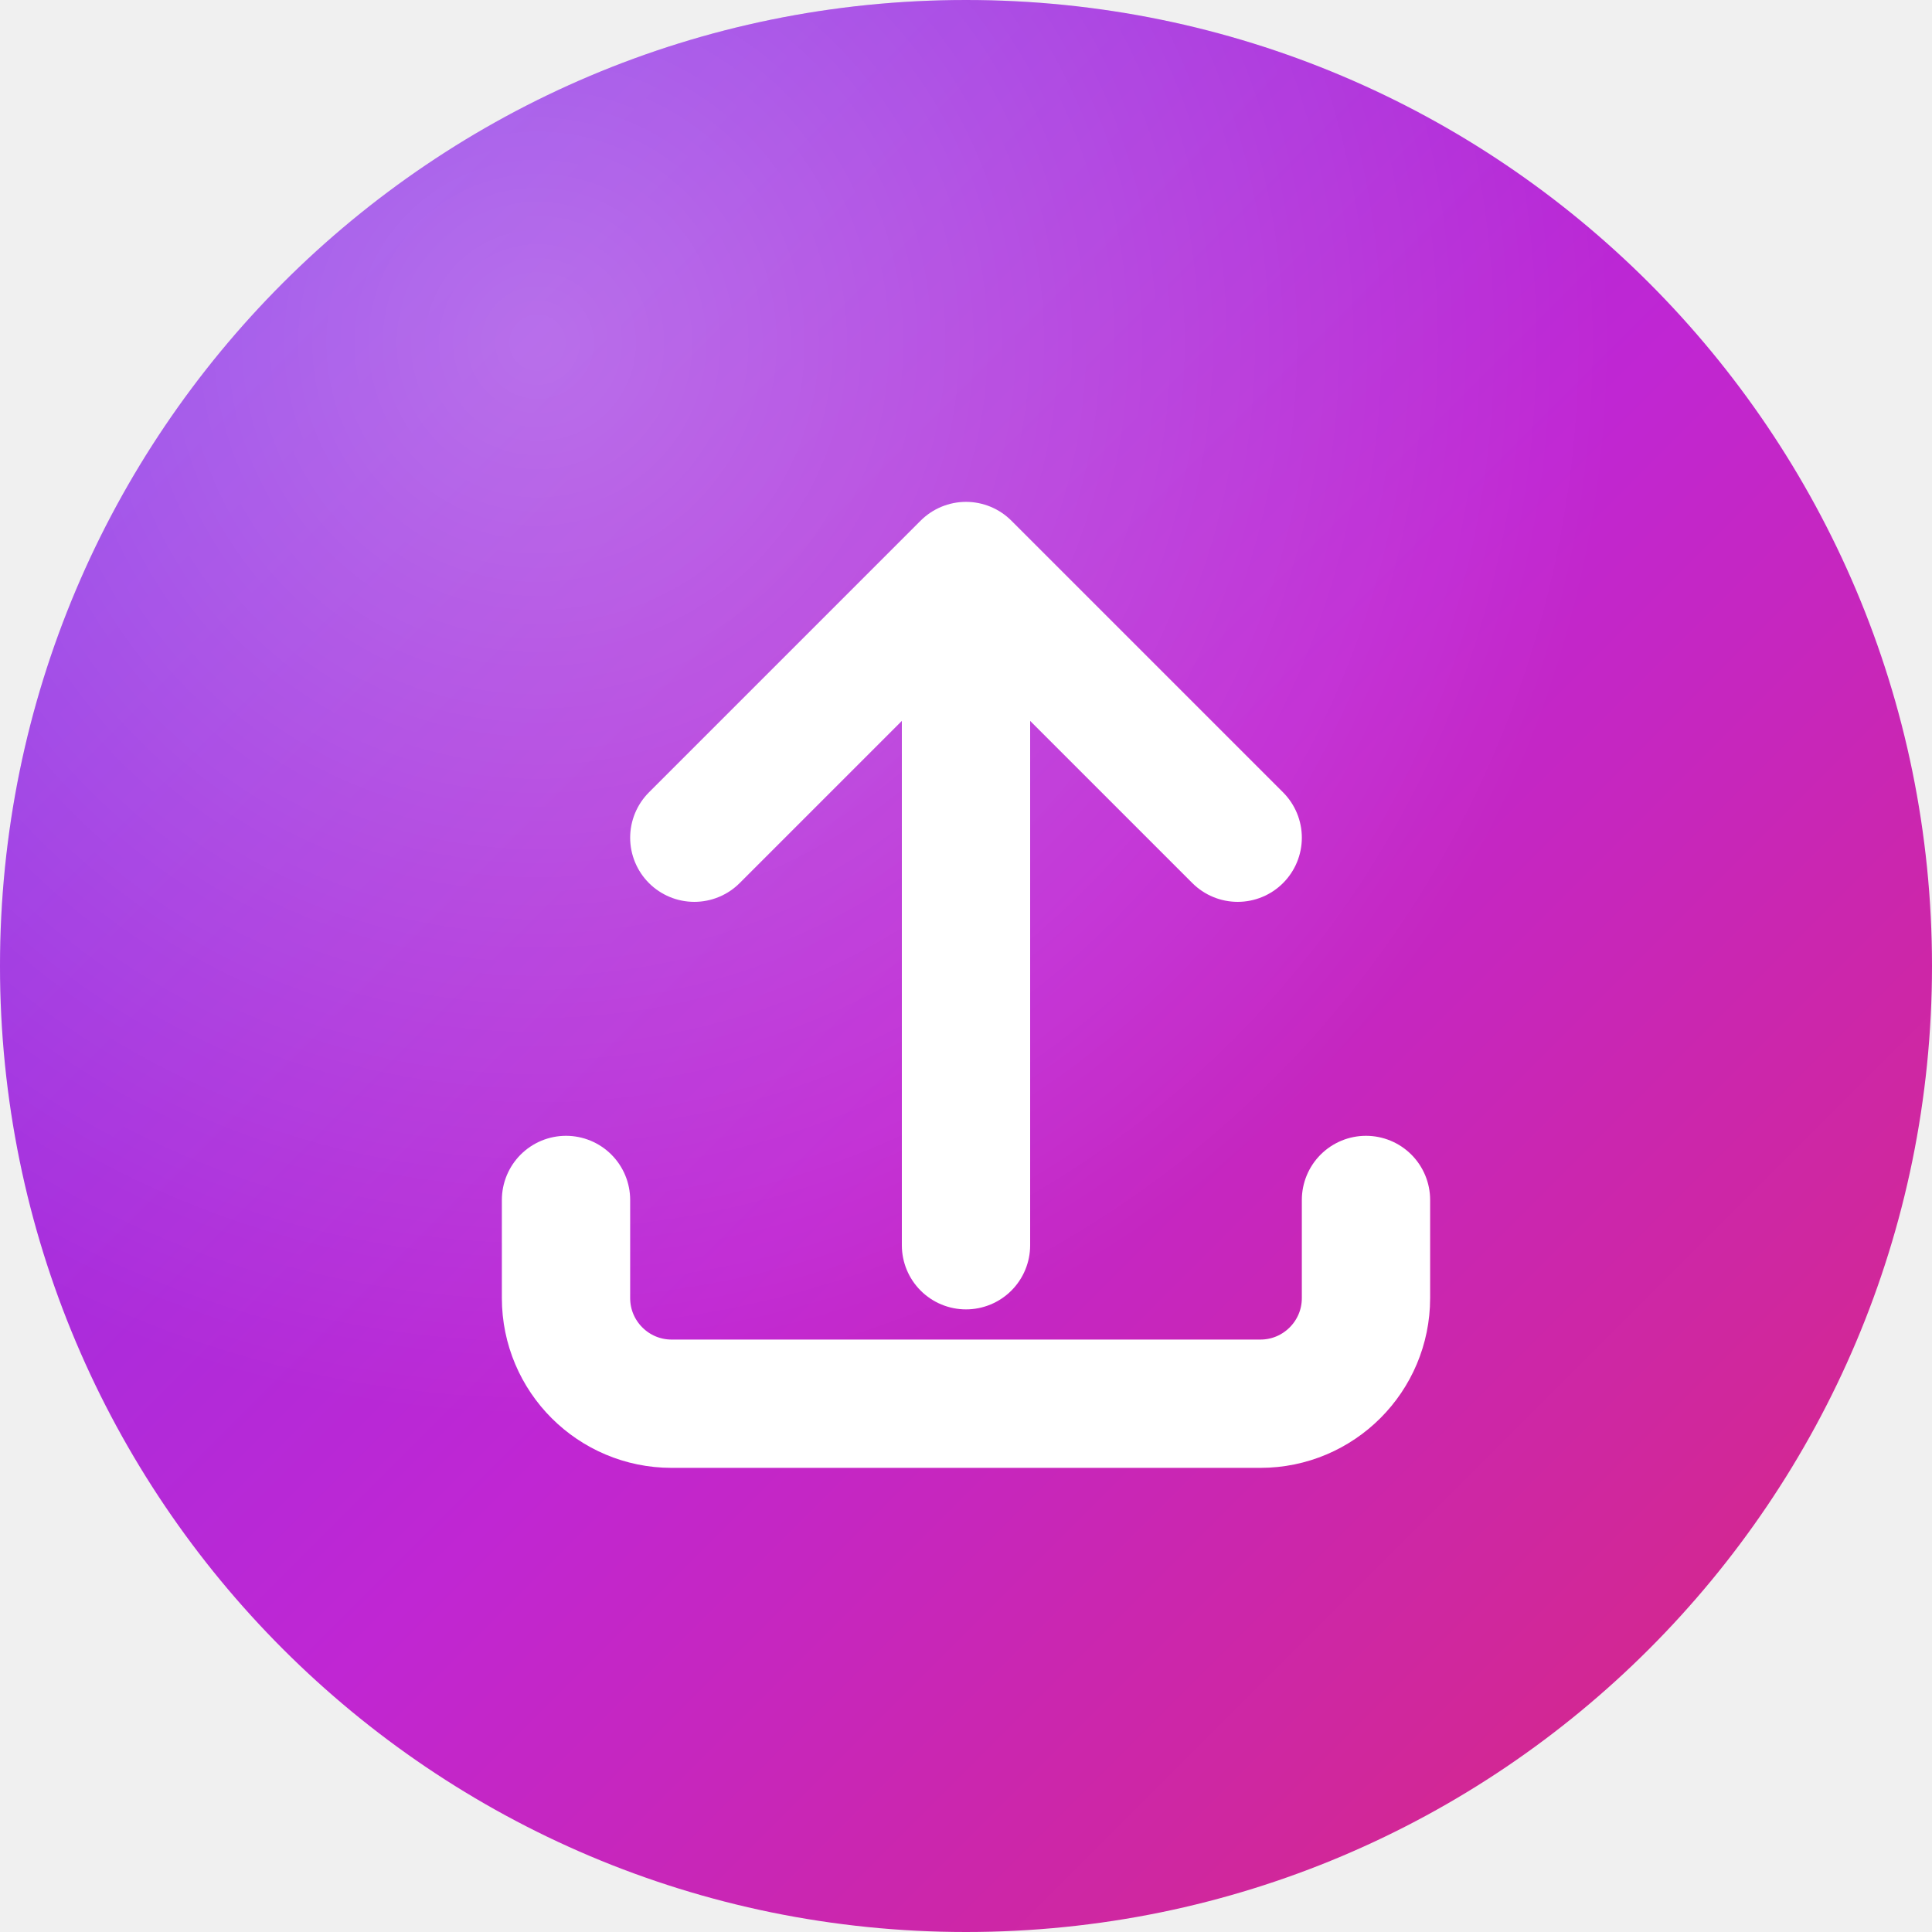
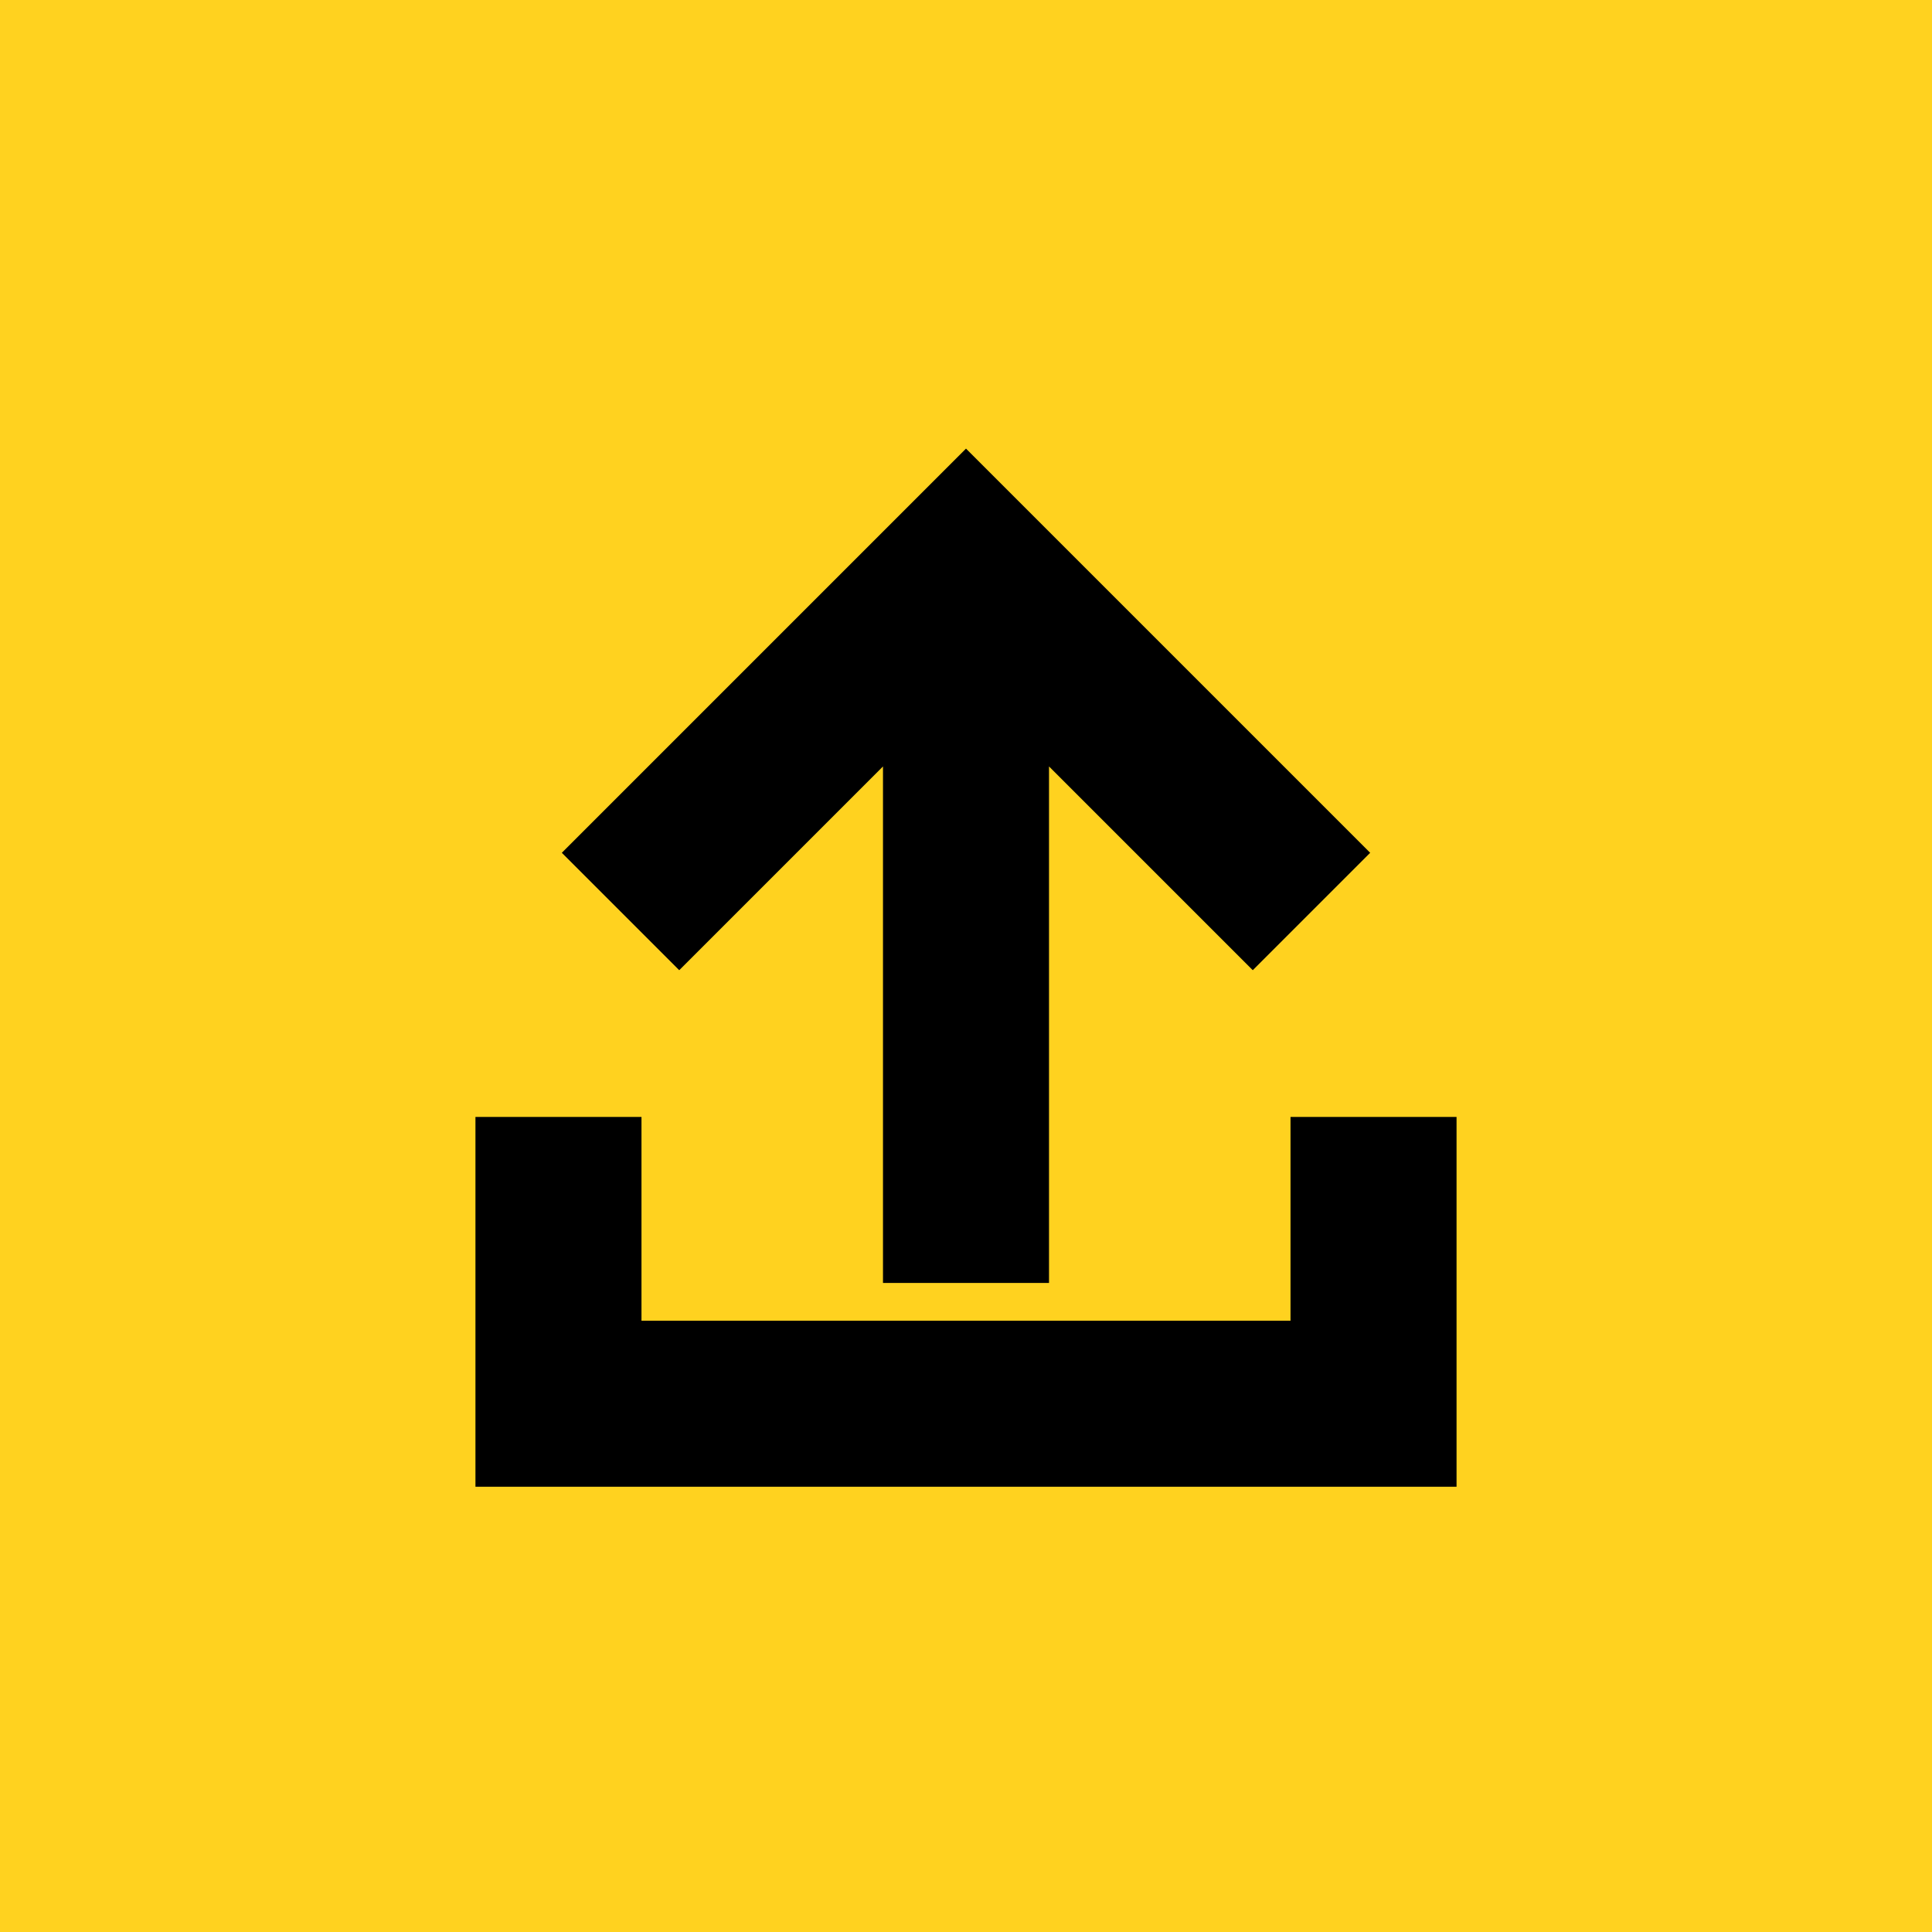
<svg xmlns="http://www.w3.org/2000/svg" viewBox="0 0 512 512">
-   <defs>
-     <linearGradient id="g" x1="0" y1="0" x2="1" y2="1">
-       <stop offset="0" stop-color="#7c3aed" />
-       <stop offset=".52" stop-color="#c026d3" />
-       <stop offset="1" stop-color="#db2777" />
-     </linearGradient>
-     <radialGradient id="h" cx=".28" cy=".18" r=".85">
-       <stop offset="0" stop-color="#fff" stop-opacity=".3" />
-       <stop offset=".65" stop-color="#fff" stop-opacity="0" />
-     </radialGradient>
-   </defs>
-   <circle cx="256" cy="256" r="256" fill="url(#g)" />
-   <circle cx="256" cy="256" r="256" fill="url(#h)" />
-   <path d="M256 330V154M184 222l72-72 72 72" fill="none" stroke="#fff" stroke-width="34" stroke-linecap="round" stroke-linejoin="round" />
-   <path d="M150 318v26a28 28 0 0 0 28 28h156a28 28 0 0 0 28-28v-26" fill="none" stroke="#fff" stroke-width="34" stroke-linecap="round" stroke-linejoin="round" />
+   <rect width="512" height="512" fill="#ffd21f" />
+   <path d="M256 318V184M180 226l76-76 76 76" fill="none" stroke="#000000" stroke-width="44" stroke-linecap="square" stroke-linejoin="miter" />
+   <path d="M148 318v54h216v-54" fill="none" stroke="#000000" stroke-width="44" stroke-linecap="square" stroke-linejoin="miter" />
</svg>
